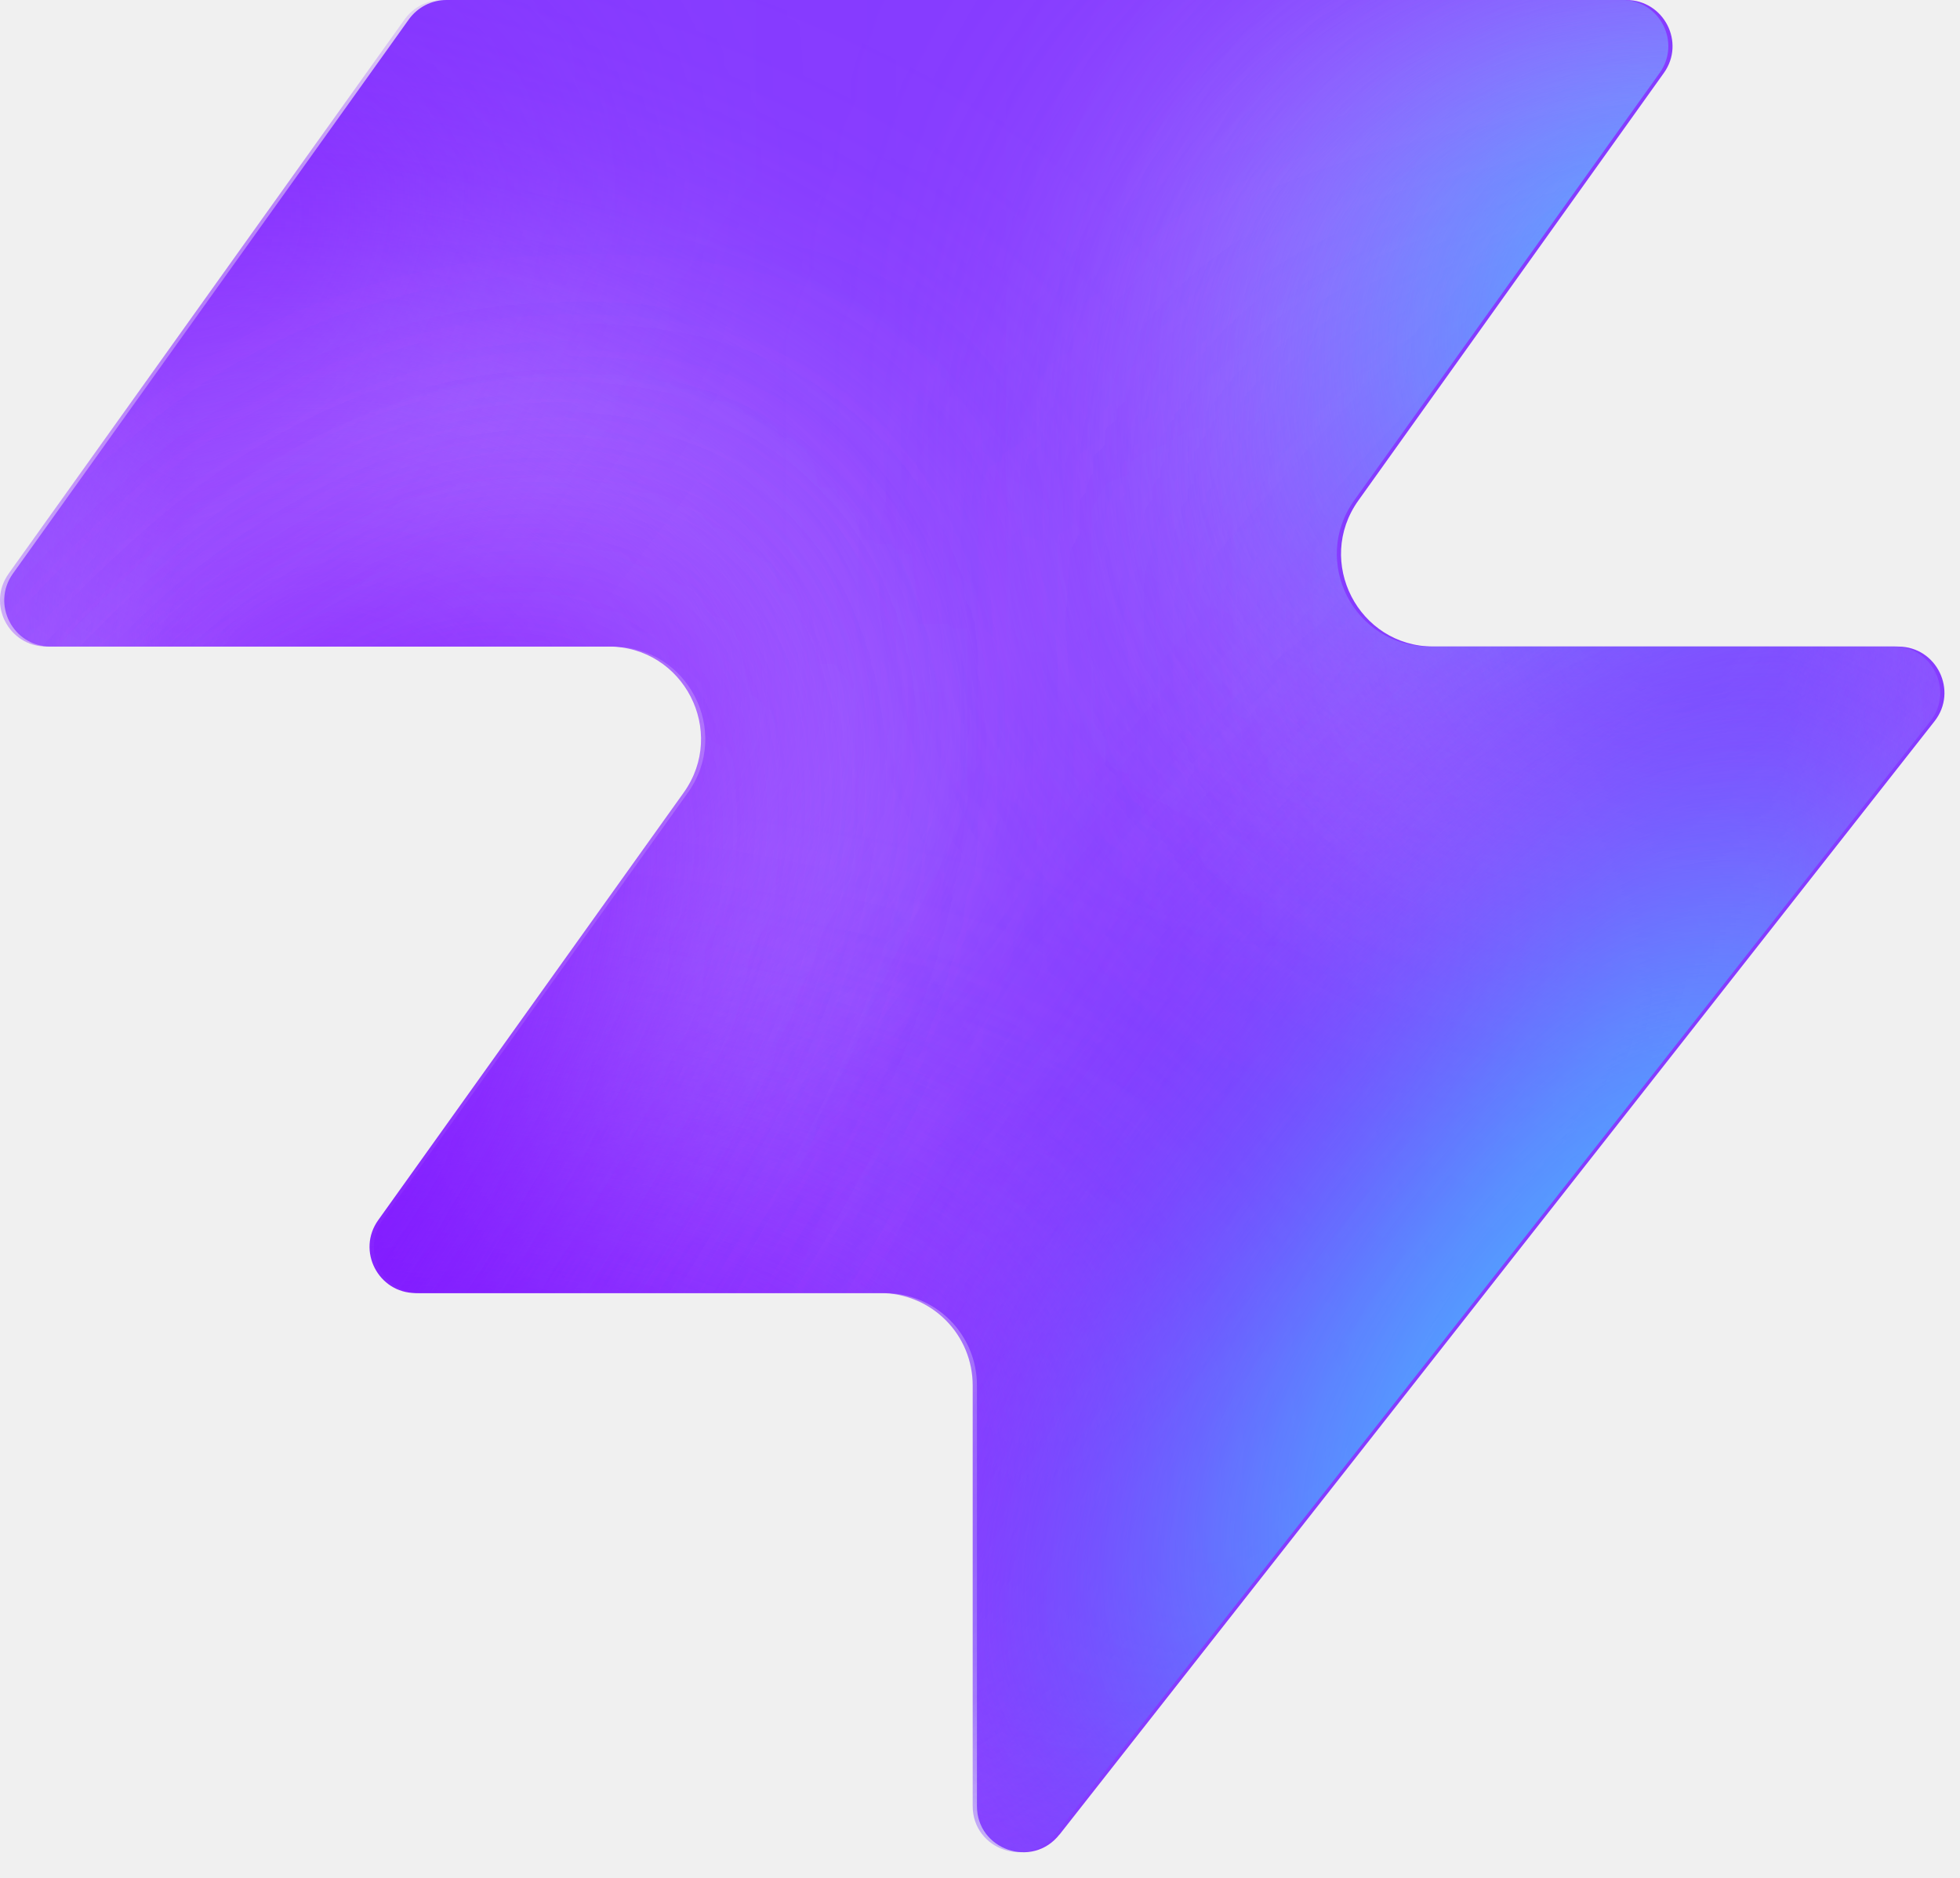
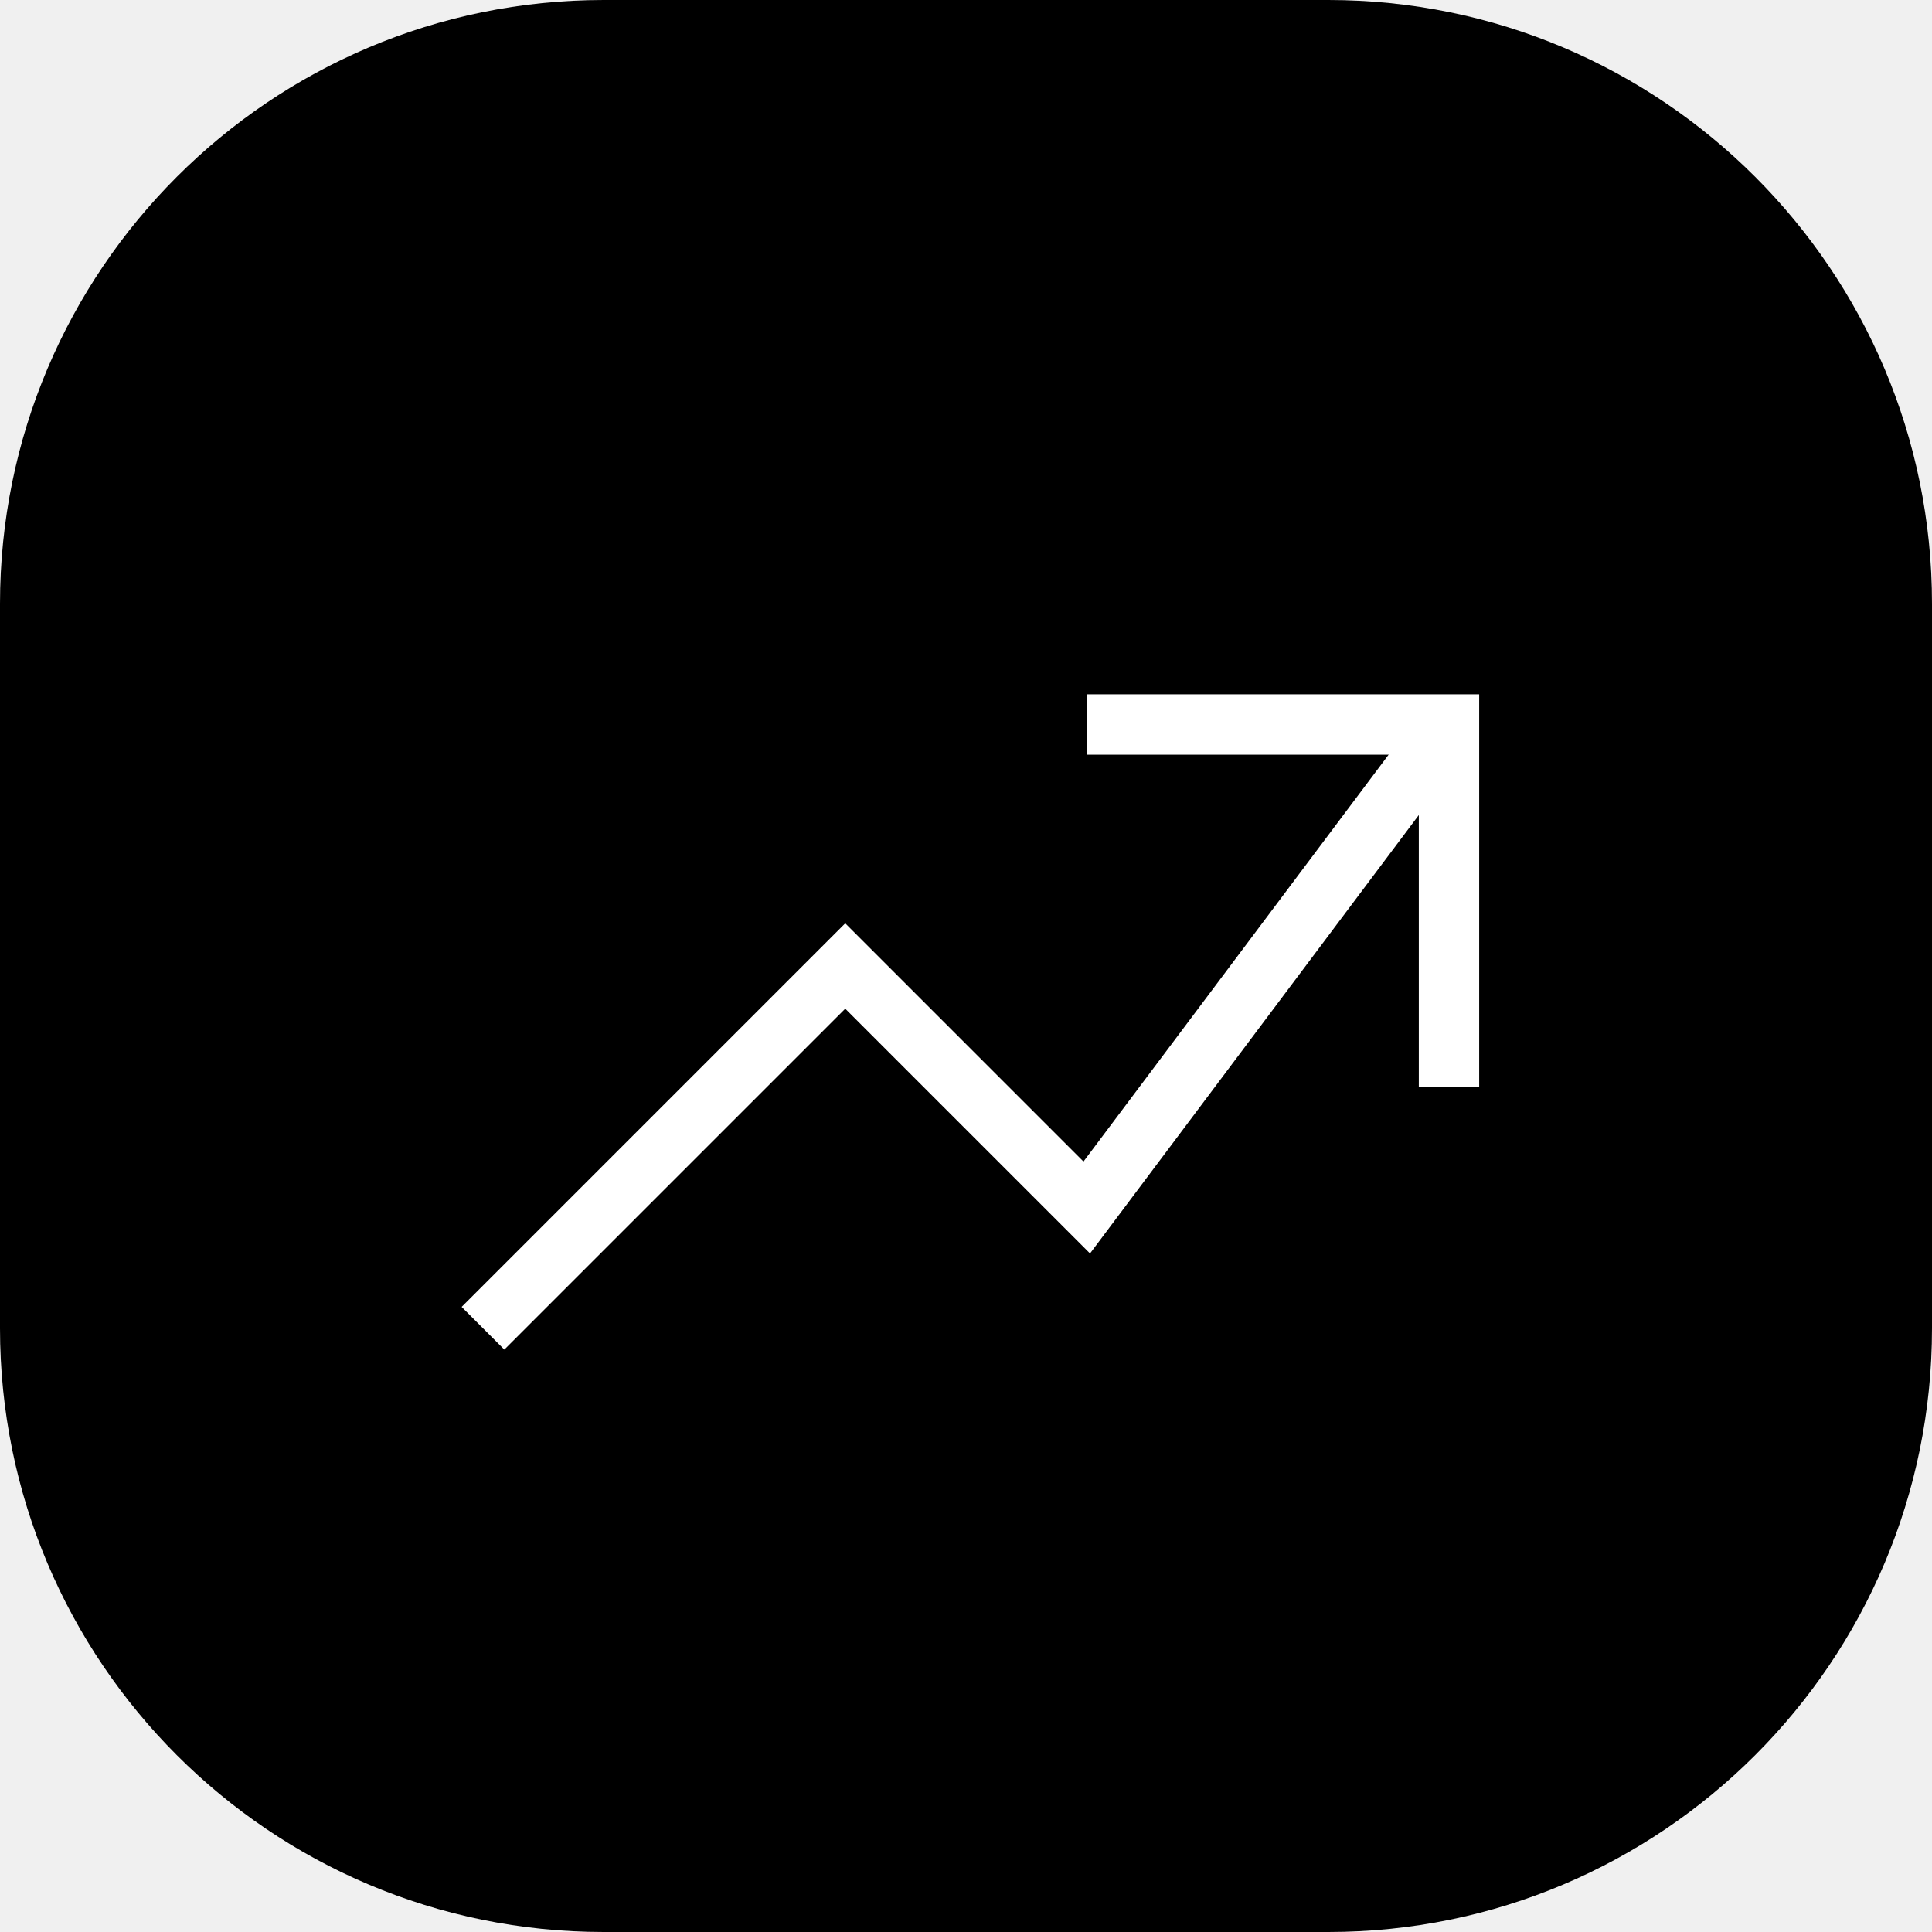
- <svg xmlns="http://www.w3.org/2000/svg" width="48" height="46" fill="none" viewBox="0 0 48 46">
-   <path fill="#863bff" d="M25.946 44.938c-.664.845-2.021.375-2.021-.698V33.937a2.26 2.26 0 0 0-2.262-2.262H10.287c-.92 0-1.456-1.04-.92-1.788l7.48-10.471c1.07-1.497 0-3.578-1.842-3.578H1.237c-.92 0-1.456-1.04-.92-1.788L10.013.474c.214-.297.556-.474.92-.474h28.894c.92 0 1.456 1.04.92 1.788l-7.48 10.471c-1.07 1.498 0 3.579 1.842 3.579h11.377c.943 0 1.473 1.088.89 1.83L25.947 44.94z" style="fill:#863bff;fill:color(display-p3 .525 .23 1);fill-opacity:1" />
-   <mask id="a" width="48" height="46" x="0" y="0" maskUnits="userSpaceOnUse" style="mask-type:alpha">
-     <path fill="#000" d="M25.842 44.938c-.664.844-2.021.375-2.021-.698V33.937a2.26 2.26 0 0 0-2.262-2.262H10.183c-.92 0-1.456-1.04-.92-1.788l7.48-10.471c1.07-1.498 0-3.579-1.842-3.579H1.133c-.92 0-1.456-1.04-.92-1.787L9.91.473c.214-.297.556-.474.92-.474h28.894c.92 0 1.456 1.04.92 1.788l-7.48 10.471c-1.07 1.498 0 3.578 1.842 3.578h11.377c.943 0 1.473 1.088.89 1.832L25.843 44.94z" style="fill:#000;fill-opacity:1" />
-   </mask>
-   <g mask="url(#a)">
-     <g filter="url(#b)">
-       <ellipse cx="5.508" cy="14.704" fill="#ede6ff" rx="5.508" ry="14.704" style="fill:#ede6ff;fill:color(display-p3 .927 .903 1);fill-opacity:1" transform="matrix(.00324 1 1 -.00324 -4.47 31.516)" />
-     </g>
-     <g filter="url(#c)">
-       <ellipse cx="10.399" cy="29.851" fill="#ede6ff" rx="10.399" ry="29.851" style="fill:#ede6ff;fill:color(display-p3 .927 .903 1);fill-opacity:1" transform="matrix(.00324 1 1 -.00324 -39.328 7.883)" />
-     </g>
-     <g filter="url(#d)">
-       <ellipse cx="5.508" cy="30.487" fill="#7e14ff" rx="5.508" ry="30.487" style="fill:#7e14ff;fill:color(display-p3 .492 .077 1);fill-opacity:1" transform="rotate(89.814 -25.913 -14.639)scale(1 -1)" />
-     </g>
-     <g filter="url(#e)">
-       <ellipse cx="5.508" cy="30.599" fill="#7e14ff" rx="5.508" ry="30.599" style="fill:#7e14ff;fill:color(display-p3 .492 .077 1);fill-opacity:1" transform="rotate(89.814 -32.644 -3.334)scale(1 -1)" />
-     </g>
-     <g filter="url(#f)">
-       <ellipse cx="5.508" cy="30.599" fill="#7e14ff" rx="5.508" ry="30.599" style="fill:#7e14ff;fill:color(display-p3 .492 .077 1);fill-opacity:1" transform="matrix(.00324 1 1 -.00324 -34.34 30.47)" />
-     </g>
-     <g filter="url(#g)">
-       <ellipse cx="14.072" cy="22.078" fill="#ede6ff" rx="14.072" ry="22.078" style="fill:#ede6ff;fill:color(display-p3 .927 .903 1);fill-opacity:1" transform="rotate(93.35 24.506 48.493)scale(-1 1)" />
-     </g>
-     <g filter="url(#h)">
-       <ellipse cx="3.47" cy="21.501" fill="#7e14ff" rx="3.47" ry="21.501" style="fill:#7e14ff;fill:color(display-p3 .492 .077 1);fill-opacity:1" transform="rotate(89.009 28.708 47.59)scale(-1 1)" />
-     </g>
-     <g filter="url(#i)">
-       <ellipse cx="3.47" cy="21.501" fill="#7e14ff" rx="3.47" ry="21.501" style="fill:#7e14ff;fill:color(display-p3 .492 .077 1);fill-opacity:1" transform="rotate(89.009 28.708 47.59)scale(-1 1)" />
-     </g>
-     <g filter="url(#j)">
-       <ellipse cx=".387" cy="8.972" fill="#7e14ff" rx="4.407" ry="29.108" style="fill:#7e14ff;fill:color(display-p3 .492 .077 1);fill-opacity:1" transform="rotate(39.51 .387 8.972)" />
-     </g>
-     <g filter="url(#k)">
-       <ellipse cx="47.523" cy="-6.092" fill="#7e14ff" rx="4.407" ry="29.108" style="fill:#7e14ff;fill:color(display-p3 .492 .077 1);fill-opacity:1" transform="rotate(37.892 47.523 -6.092)" />
-     </g>
-     <g filter="url(#l)">
-       <ellipse cx="41.412" cy="6.333" fill="#47bfff" rx="5.971" ry="9.665" style="fill:#47bfff;fill:color(display-p3 .28 .748 1);fill-opacity:1" transform="rotate(37.892 41.412 6.333)" />
-     </g>
-     <g filter="url(#m)">
-       <ellipse cx="-1.879" cy="38.332" fill="#7e14ff" rx="4.407" ry="29.108" style="fill:#7e14ff;fill:color(display-p3 .492 .077 1);fill-opacity:1" transform="rotate(37.892 -1.88 38.332)" />
-     </g>
-     <g filter="url(#n)">
-       <ellipse cx="-1.879" cy="38.332" fill="#7e14ff" rx="4.407" ry="29.108" style="fill:#7e14ff;fill:color(display-p3 .492 .077 1);fill-opacity:1" transform="rotate(37.892 -1.88 38.332)" />
-     </g>
-     <g filter="url(#o)">
-       <ellipse cx="35.651" cy="29.907" fill="#7e14ff" rx="4.407" ry="29.108" style="fill:#7e14ff;fill:color(display-p3 .492 .077 1);fill-opacity:1" transform="rotate(37.892 35.651 29.907)" />
-     </g>
-     <g filter="url(#p)">
-       <ellipse cx="38.418" cy="32.4" fill="#47bfff" rx="5.971" ry="15.297" style="fill:#47bfff;fill:color(display-p3 .28 .748 1);fill-opacity:1" transform="rotate(37.892 38.418 32.4)" />
-     </g>
-   </g>
+ <svg xmlns="http://www.w3.org/2000/svg" viewBox="0 0 32 32" fill="none">
  <defs>
-     <filter id="b" width="60.045" height="41.654" x="-19.77" y="16.149" color-interpolation-filters="sRGB" filterUnits="userSpaceOnUse">
-       <feFlood flood-opacity="0" result="BackgroundImageFix" />
-       <feBlend in="SourceGraphic" in2="BackgroundImageFix" result="shape" />
-       <feGaussianBlur result="effect1_foregroundBlur_2002_17158" stdDeviation="7.659" />
-     </filter>
-     <filter id="c" width="90.34" height="51.437" x="-54.613" y="-7.533" color-interpolation-filters="sRGB" filterUnits="userSpaceOnUse">
-       <feFlood flood-opacity="0" result="BackgroundImageFix" />
-       <feBlend in="SourceGraphic" in2="BackgroundImageFix" result="shape" />
-       <feGaussianBlur result="effect1_foregroundBlur_2002_17158" stdDeviation="7.659" />
-     </filter>
-     <filter id="d" width="79.355" height="29.4" x="-49.64" y="2.03" color-interpolation-filters="sRGB" filterUnits="userSpaceOnUse">
-       <feFlood flood-opacity="0" result="BackgroundImageFix" />
-       <feBlend in="SourceGraphic" in2="BackgroundImageFix" result="shape" />
-       <feGaussianBlur result="effect1_foregroundBlur_2002_17158" stdDeviation="4.596" />
-     </filter>
-     <filter id="e" width="79.579" height="29.4" x="-45.045" y="20.029" color-interpolation-filters="sRGB" filterUnits="userSpaceOnUse">
-       <feFlood flood-opacity="0" result="BackgroundImageFix" />
-       <feBlend in="SourceGraphic" in2="BackgroundImageFix" result="shape" />
-       <feGaussianBlur result="effect1_foregroundBlur_2002_17158" stdDeviation="4.596" />
-     </filter>
-     <filter id="f" width="79.579" height="29.4" x="-43.513" y="21.178" color-interpolation-filters="sRGB" filterUnits="userSpaceOnUse">
-       <feFlood flood-opacity="0" result="BackgroundImageFix" />
-       <feBlend in="SourceGraphic" in2="BackgroundImageFix" result="shape" />
-       <feGaussianBlur result="effect1_foregroundBlur_2002_17158" stdDeviation="4.596" />
-     </filter>
-     <filter id="g" width="74.749" height="58.852" x="15.756" y="-17.901" color-interpolation-filters="sRGB" filterUnits="userSpaceOnUse">
-       <feFlood flood-opacity="0" result="BackgroundImageFix" />
-       <feBlend in="SourceGraphic" in2="BackgroundImageFix" result="shape" />
-       <feGaussianBlur result="effect1_foregroundBlur_2002_17158" stdDeviation="7.659" />
-     </filter>
-     <filter id="h" width="61.377" height="25.362" x="23.548" y="2.284" color-interpolation-filters="sRGB" filterUnits="userSpaceOnUse">
-       <feFlood flood-opacity="0" result="BackgroundImageFix" />
-       <feBlend in="SourceGraphic" in2="BackgroundImageFix" result="shape" />
-       <feGaussianBlur result="effect1_foregroundBlur_2002_17158" stdDeviation="4.596" />
-     </filter>
-     <filter id="i" width="61.377" height="25.362" x="23.548" y="2.284" color-interpolation-filters="sRGB" filterUnits="userSpaceOnUse">
-       <feFlood flood-opacity="0" result="BackgroundImageFix" />
-       <feBlend in="SourceGraphic" in2="BackgroundImageFix" result="shape" />
-       <feGaussianBlur result="effect1_foregroundBlur_2002_17158" stdDeviation="4.596" />
-     </filter>
-     <filter id="j" width="56.045" height="63.649" x="-27.636" y="-22.853" color-interpolation-filters="sRGB" filterUnits="userSpaceOnUse">
-       <feFlood flood-opacity="0" result="BackgroundImageFix" />
-       <feBlend in="SourceGraphic" in2="BackgroundImageFix" result="shape" />
-       <feGaussianBlur result="effect1_foregroundBlur_2002_17158" stdDeviation="4.596" />
-     </filter>
-     <filter id="k" width="54.814" height="64.646" x="20.116" y="-38.415" color-interpolation-filters="sRGB" filterUnits="userSpaceOnUse">
-       <feFlood flood-opacity="0" result="BackgroundImageFix" />
-       <feBlend in="SourceGraphic" in2="BackgroundImageFix" result="shape" />
-       <feGaussianBlur result="effect1_foregroundBlur_2002_17158" stdDeviation="4.596" />
-     </filter>
-     <filter id="l" width="33.541" height="35.313" x="24.641" y="-11.323" color-interpolation-filters="sRGB" filterUnits="userSpaceOnUse">
-       <feFlood flood-opacity="0" result="BackgroundImageFix" />
-       <feBlend in="SourceGraphic" in2="BackgroundImageFix" result="shape" />
-       <feGaussianBlur result="effect1_foregroundBlur_2002_17158" stdDeviation="4.596" />
-     </filter>
-     <filter id="m" width="54.814" height="64.646" x="-29.286" y="6.009" color-interpolation-filters="sRGB" filterUnits="userSpaceOnUse">
-       <feFlood flood-opacity="0" result="BackgroundImageFix" />
-       <feBlend in="SourceGraphic" in2="BackgroundImageFix" result="shape" />
-       <feGaussianBlur result="effect1_foregroundBlur_2002_17158" stdDeviation="4.596" />
-     </filter>
-     <filter id="n" width="54.814" height="64.646" x="-29.286" y="6.009" color-interpolation-filters="sRGB" filterUnits="userSpaceOnUse">
-       <feFlood flood-opacity="0" result="BackgroundImageFix" />
-       <feBlend in="SourceGraphic" in2="BackgroundImageFix" result="shape" />
-       <feGaussianBlur result="effect1_foregroundBlur_2002_17158" stdDeviation="4.596" />
-     </filter>
-     <filter id="o" width="54.814" height="64.646" x="8.244" y="-2.416" color-interpolation-filters="sRGB" filterUnits="userSpaceOnUse">
-       <feFlood flood-opacity="0" result="BackgroundImageFix" />
-       <feBlend in="SourceGraphic" in2="BackgroundImageFix" result="shape" />
-       <feGaussianBlur result="effect1_foregroundBlur_2002_17158" stdDeviation="4.596" />
-     </filter>
-     <filter id="p" width="39.409" height="43.623" x="18.713" y="10.588" color-interpolation-filters="sRGB" filterUnits="userSpaceOnUse">
-       <feFlood flood-opacity="0" result="BackgroundImageFix" />
-       <feBlend in="SourceGraphic" in2="BackgroundImageFix" result="shape" />
-       <feGaussianBlur result="effect1_foregroundBlur_2002_17158" stdDeviation="4.596" />
-     </filter>
+     <linearGradient id="logo-gradient" x1="0%" y1="0%" x2="100%" y2="100%">
+       <stop offset="0%" stopColor="#8b5cf6" />
+       <stop offset="100%" stopColor="#6366f1" />
+     </linearGradient>
  </defs>
+   <rect width="32" height="32" rx="10" fill="url(#logo-gradient)" />
+   <path d="M8 22L14 16L18 20L24 12" stroke="white" strokeWidth="3.5" strokeLinecap="round" strokeLinejoin="round" />
+   <path d="M18 12H24V18" stroke="white" strokeWidth="3.5" strokeLinecap="round" strokeLinejoin="round" />
</svg>
